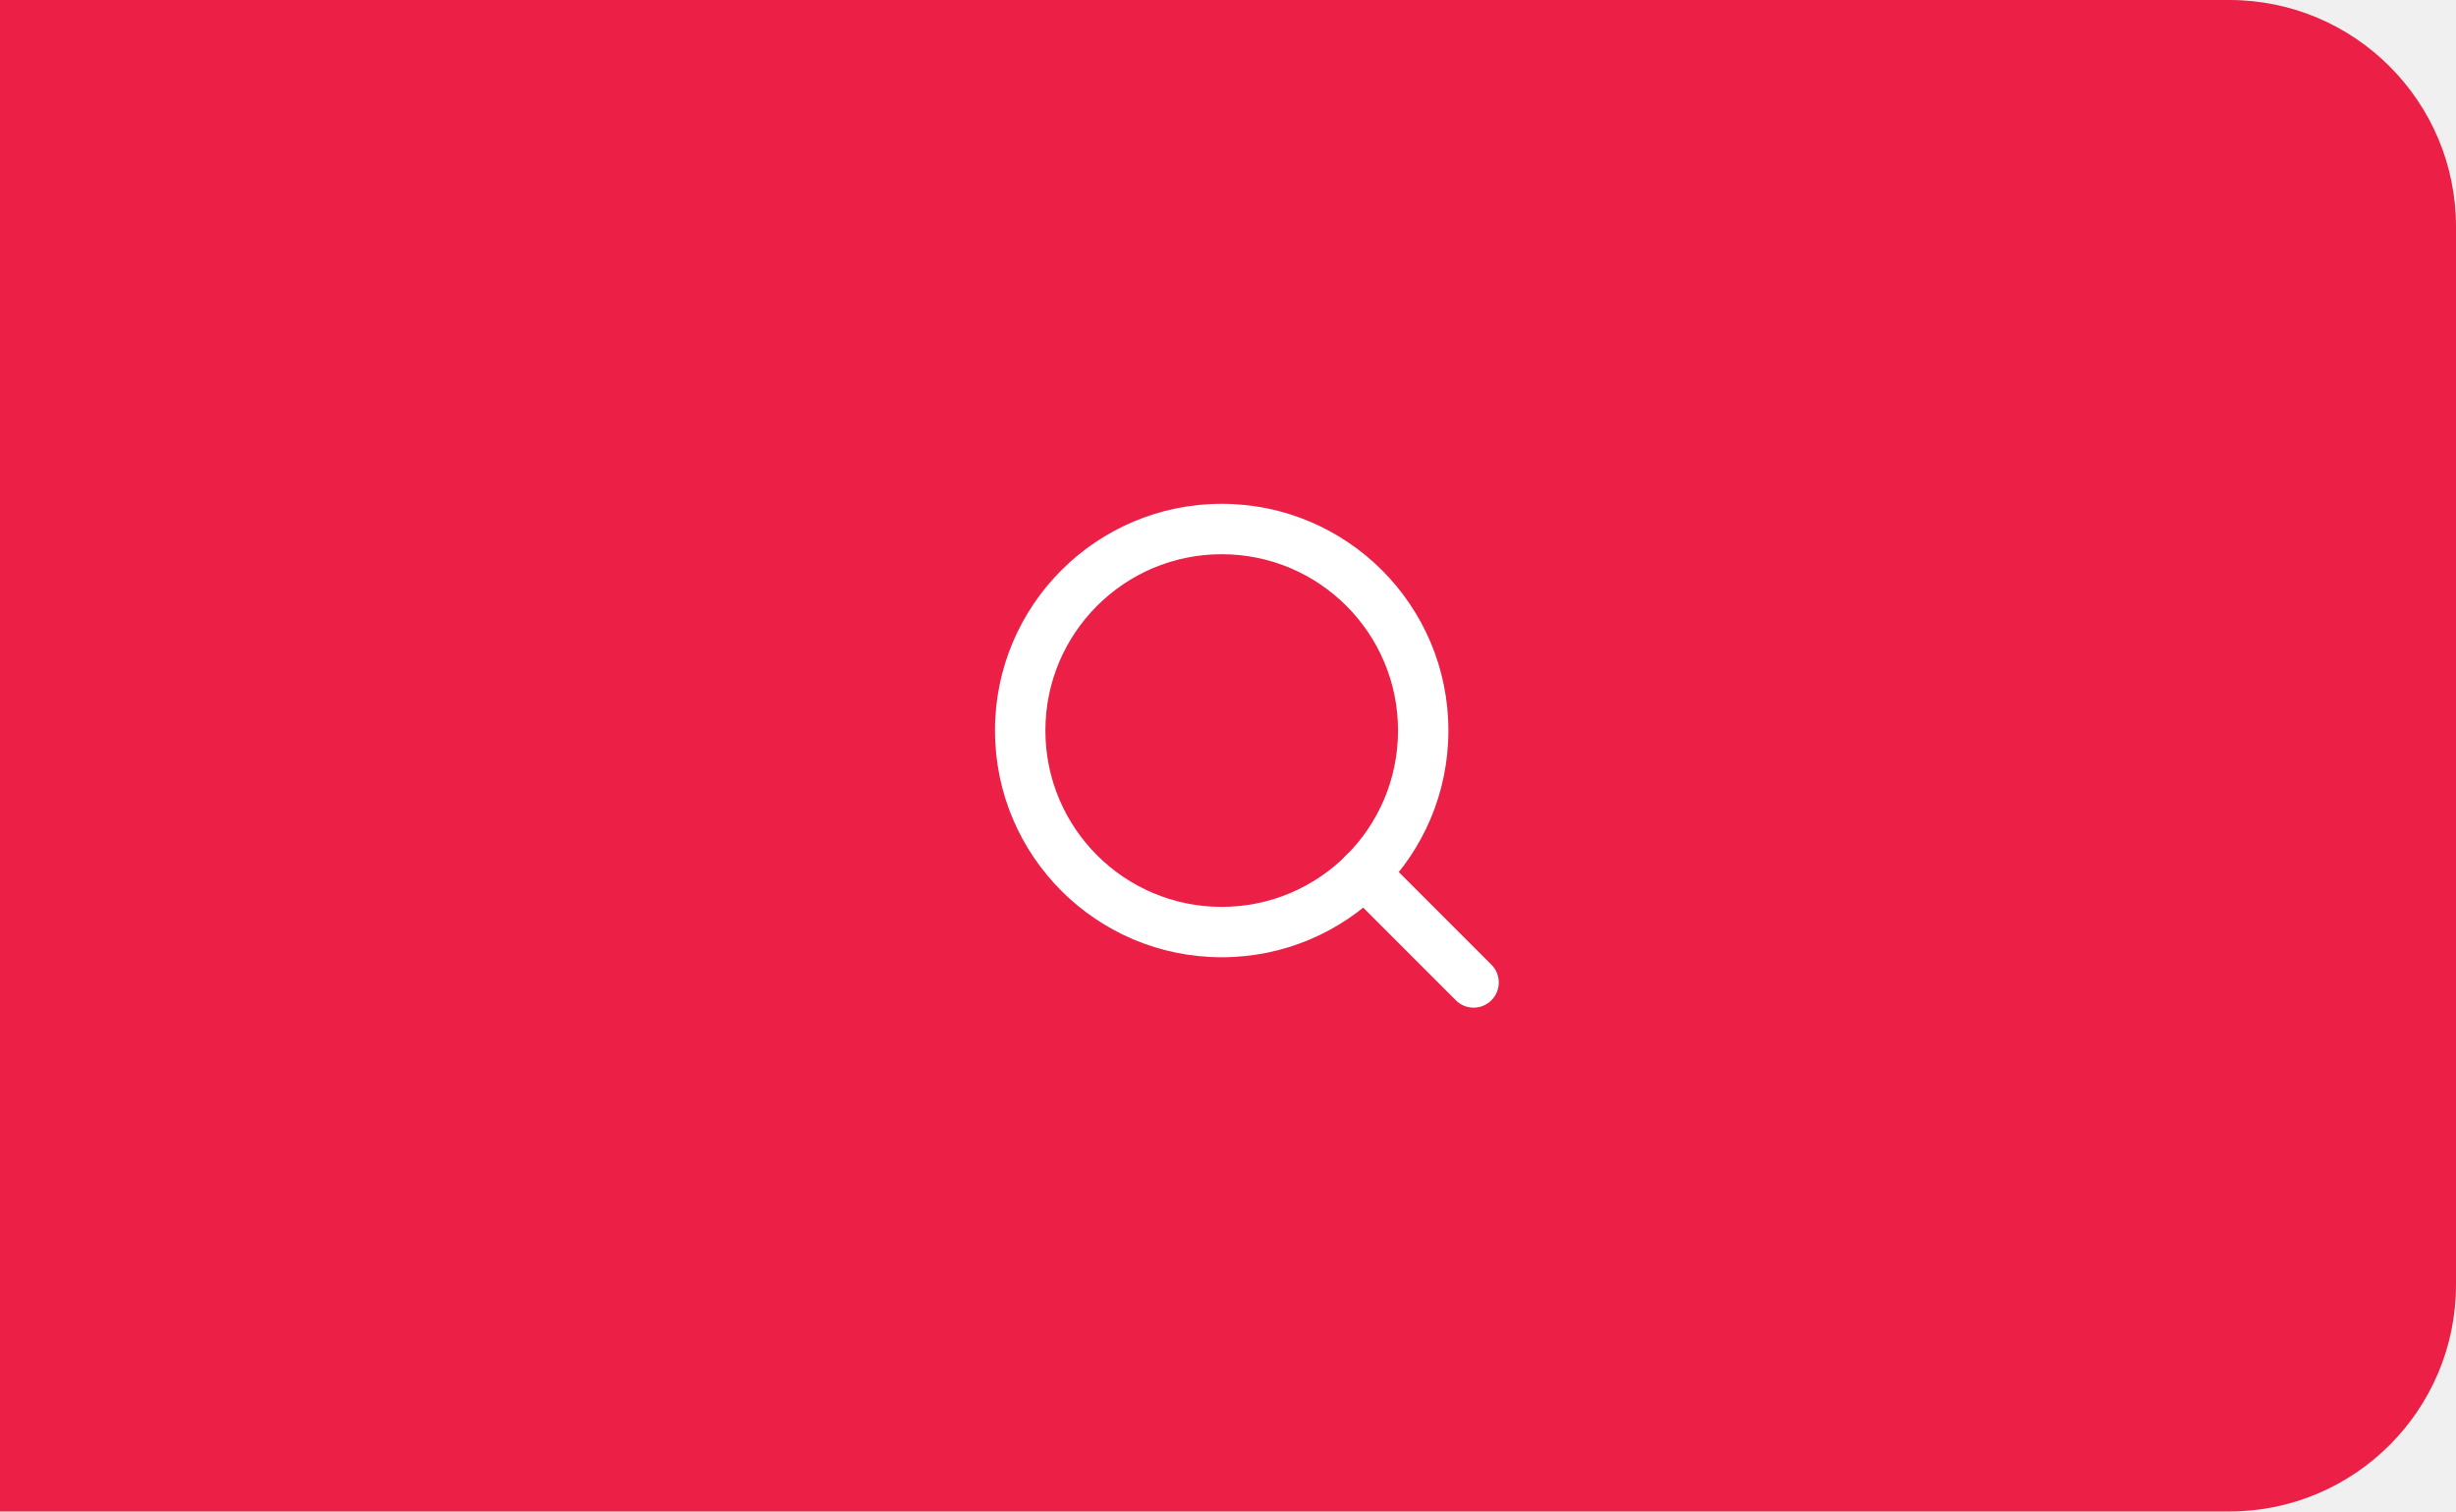
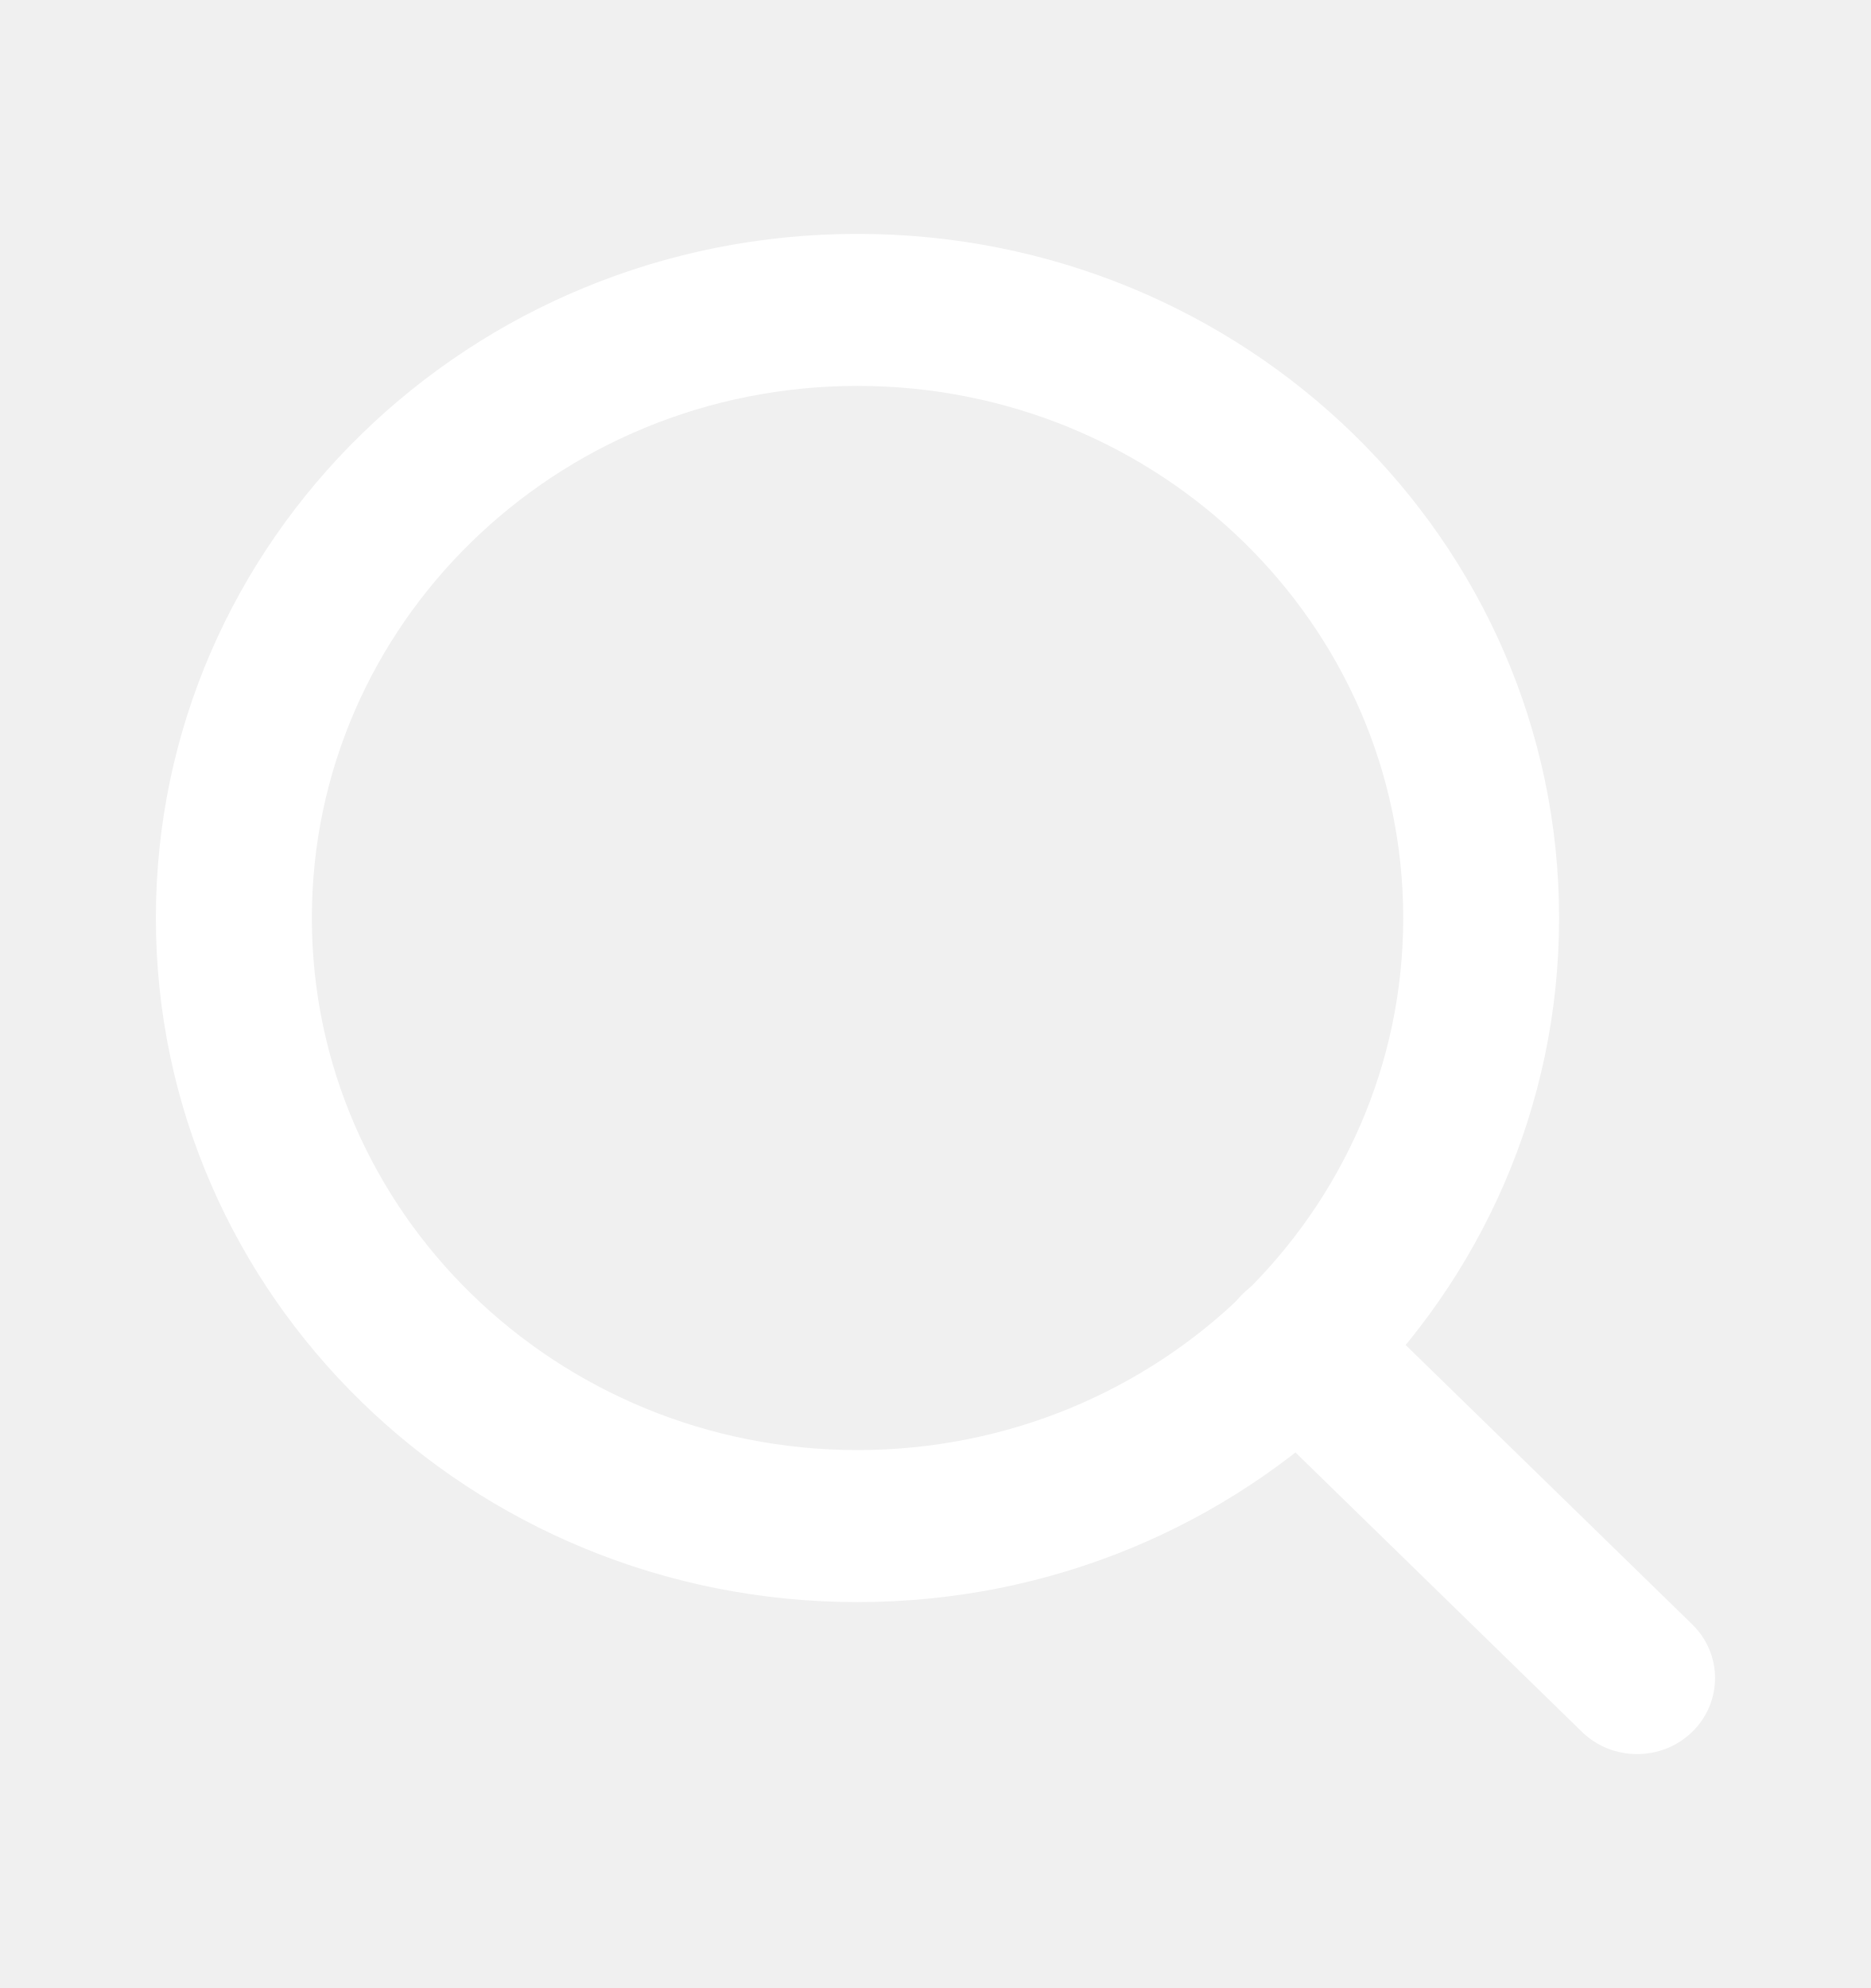
- <svg xmlns="http://www.w3.org/2000/svg" width="65" height="40" viewBox="0 0 65 40" fill="none">
-   <path d="M0 0H59C62.314 0 65 2.686 65 6V34C65 37.314 62.314 40 59 40H0V0Z" fill="#EC1F46" />
-   <path fill-rule="evenodd" clip-rule="evenodd" d="M32.333 14.667C29.756 14.667 27.667 16.756 27.667 19.333C27.667 21.911 29.756 24 32.333 24C34.911 24 37 21.911 37 19.333C37 16.756 34.911 14.667 32.333 14.667ZM26.333 19.333C26.333 16.02 29.02 13.333 32.333 13.333C35.647 13.333 38.333 16.02 38.333 19.333C38.333 22.647 35.647 25.333 32.333 25.333C29.02 25.333 26.333 22.647 26.333 19.333Z" fill="white" />
-   <path fill-rule="evenodd" clip-rule="evenodd" d="M35.629 22.629C35.889 22.368 36.311 22.368 36.571 22.629L39.471 25.529C39.732 25.789 39.732 26.211 39.471 26.471C39.211 26.732 38.789 26.732 38.529 26.471L35.629 23.571C35.368 23.311 35.368 22.889 35.629 22.629Z" fill="white" />
+ <svg xmlns="http://www.w3.org/2000/svg" width="16" height="17" viewBox="0 0 16 17" fill="none">
+   <path fill-rule="evenodd" clip-rule="evenodd" d="M7.333 3.3C4.756 3.3 2.667 5.337 2.667 7.85C2.667 10.363 4.756 12.4 7.333 12.4C9.911 12.4 12 10.363 12 7.85C12 5.337 9.911 3.3 7.333 3.3ZM1.333 7.85C1.333 4.619 4.02 2 7.333 2C10.647 2 13.333 4.619 13.333 7.85C13.333 11.081 10.647 13.7 7.333 13.7C4.02 13.7 1.333 11.081 1.333 7.85Z" fill="white" />
+   <path fill-rule="evenodd" clip-rule="evenodd" d="M10.629 11.063C10.889 10.809 11.311 10.809 11.571 11.063L14.471 13.89C14.732 14.144 14.732 14.556 14.471 14.81C14.211 15.063 13.789 15.063 13.529 14.81L10.629 11.982C10.368 11.728 10.368 11.317 10.629 11.063Z" fill="white" />
</svg>
